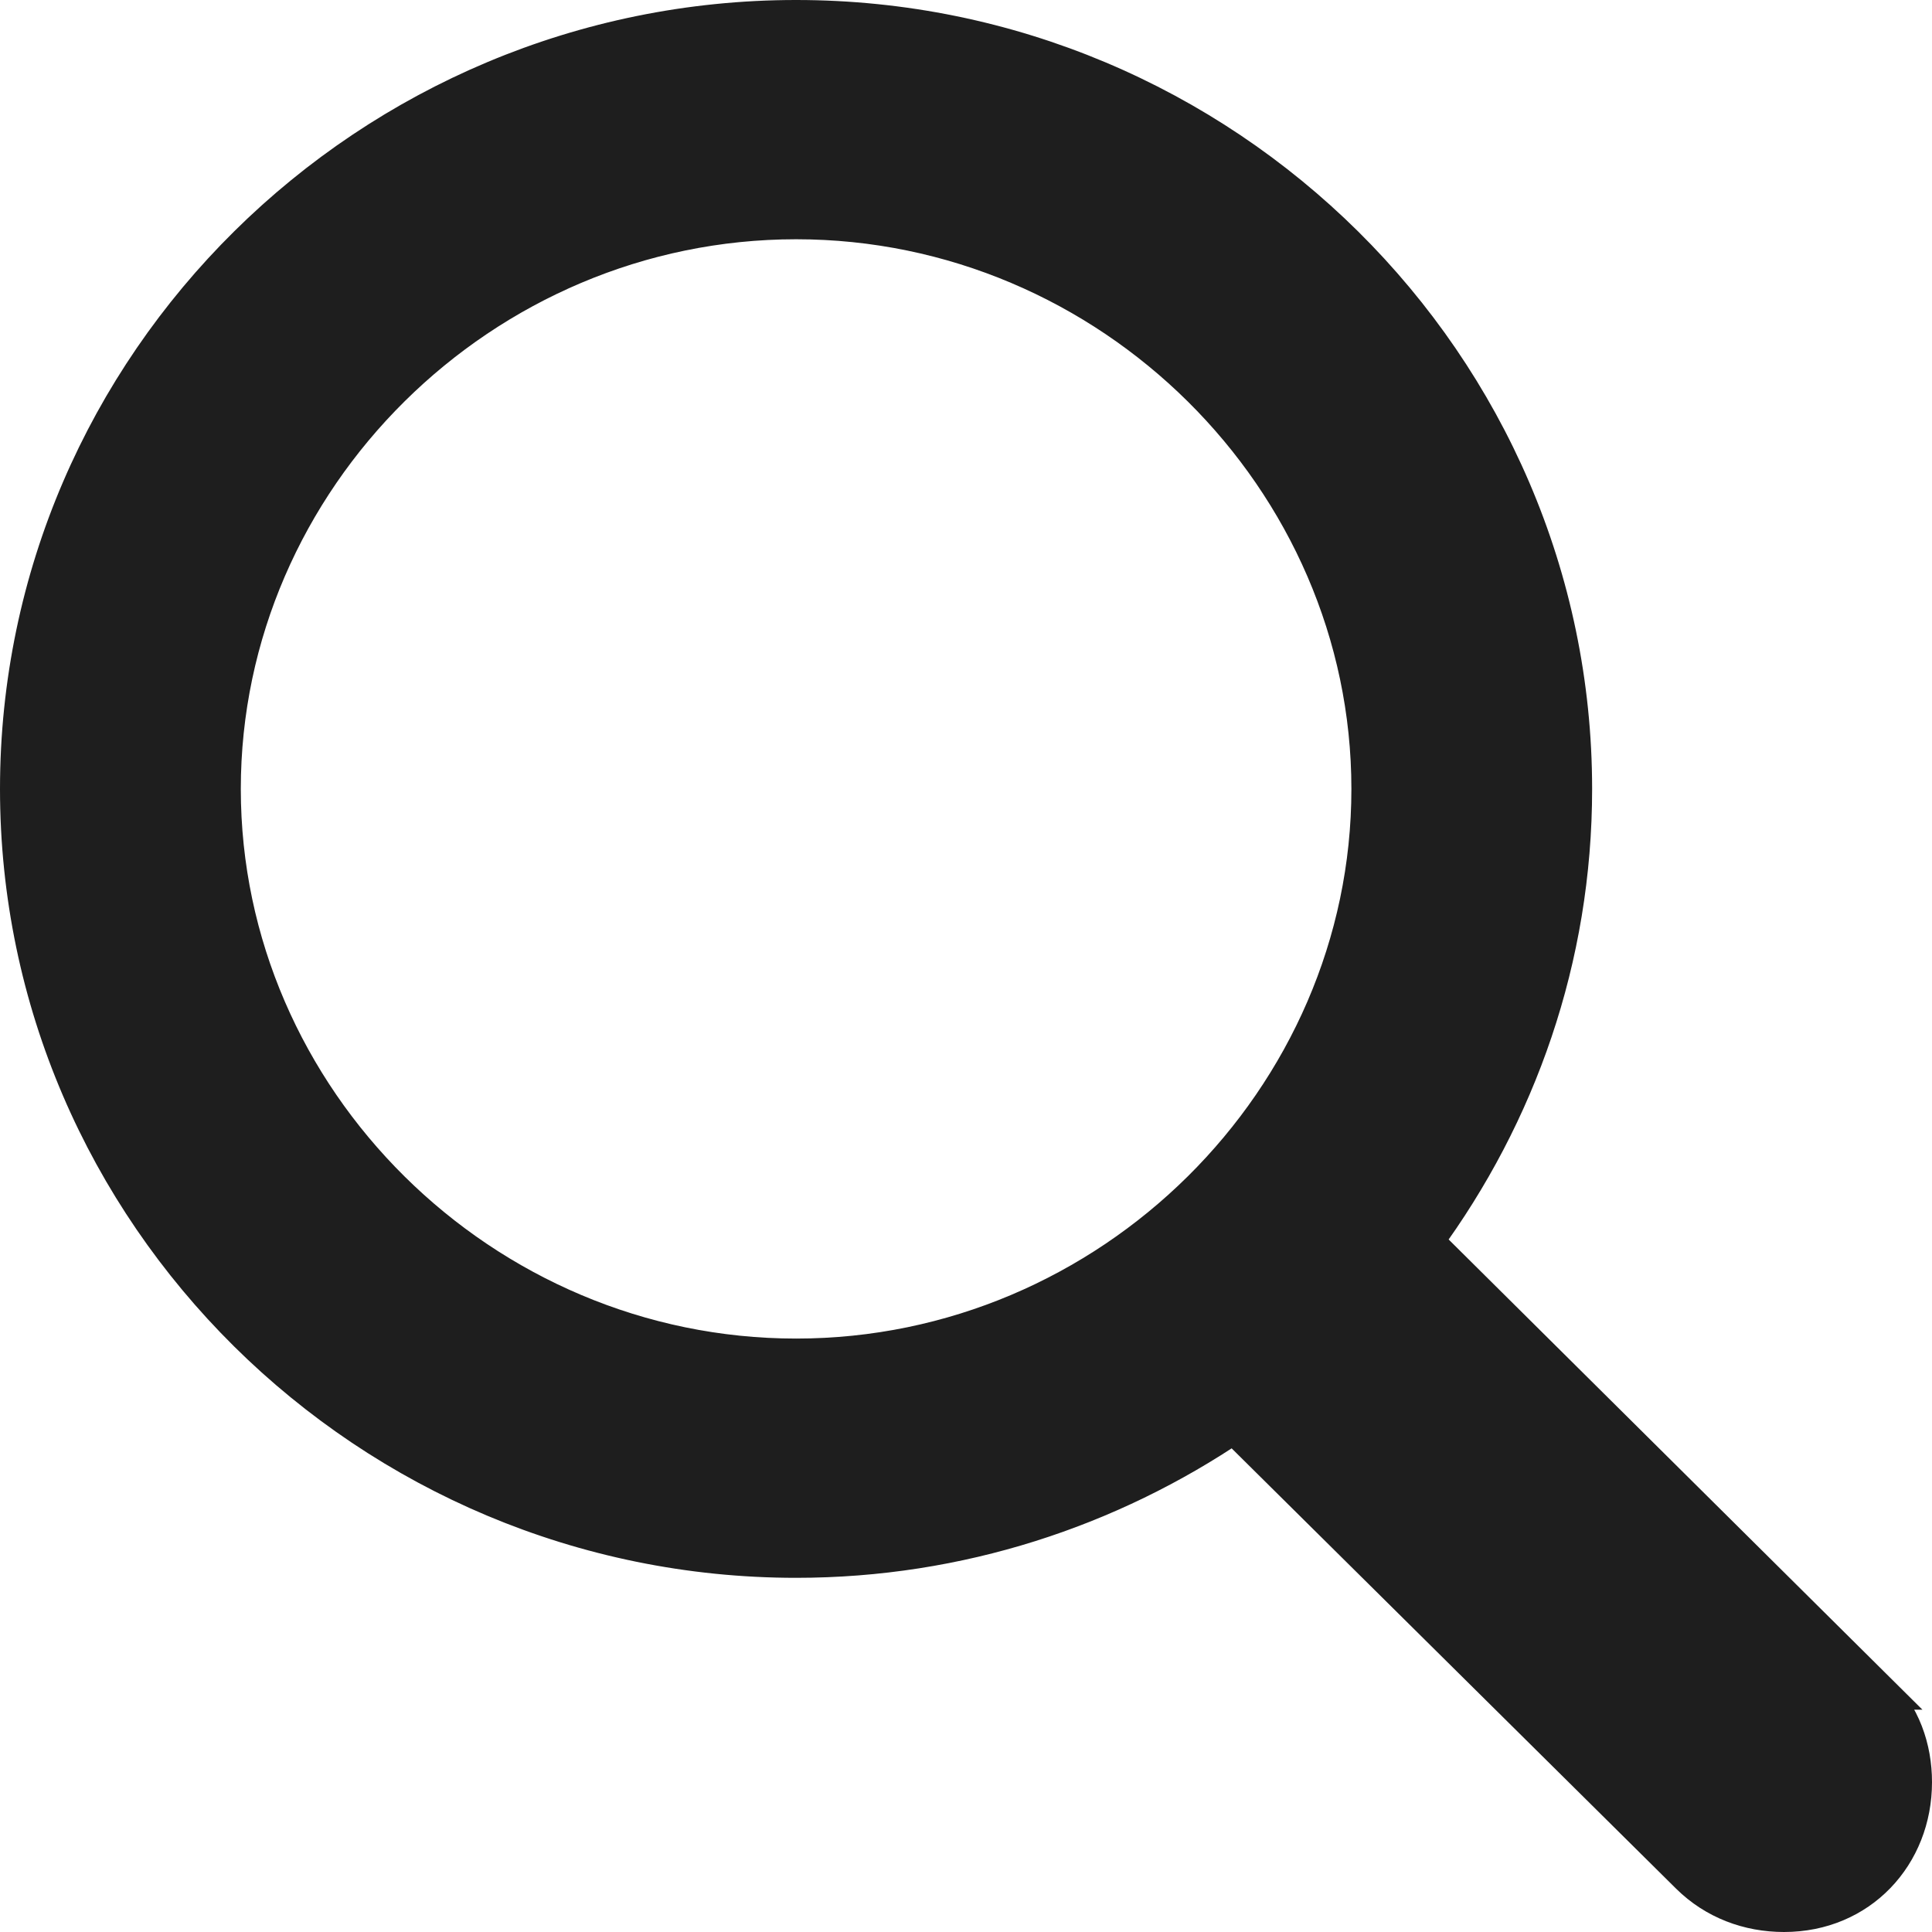
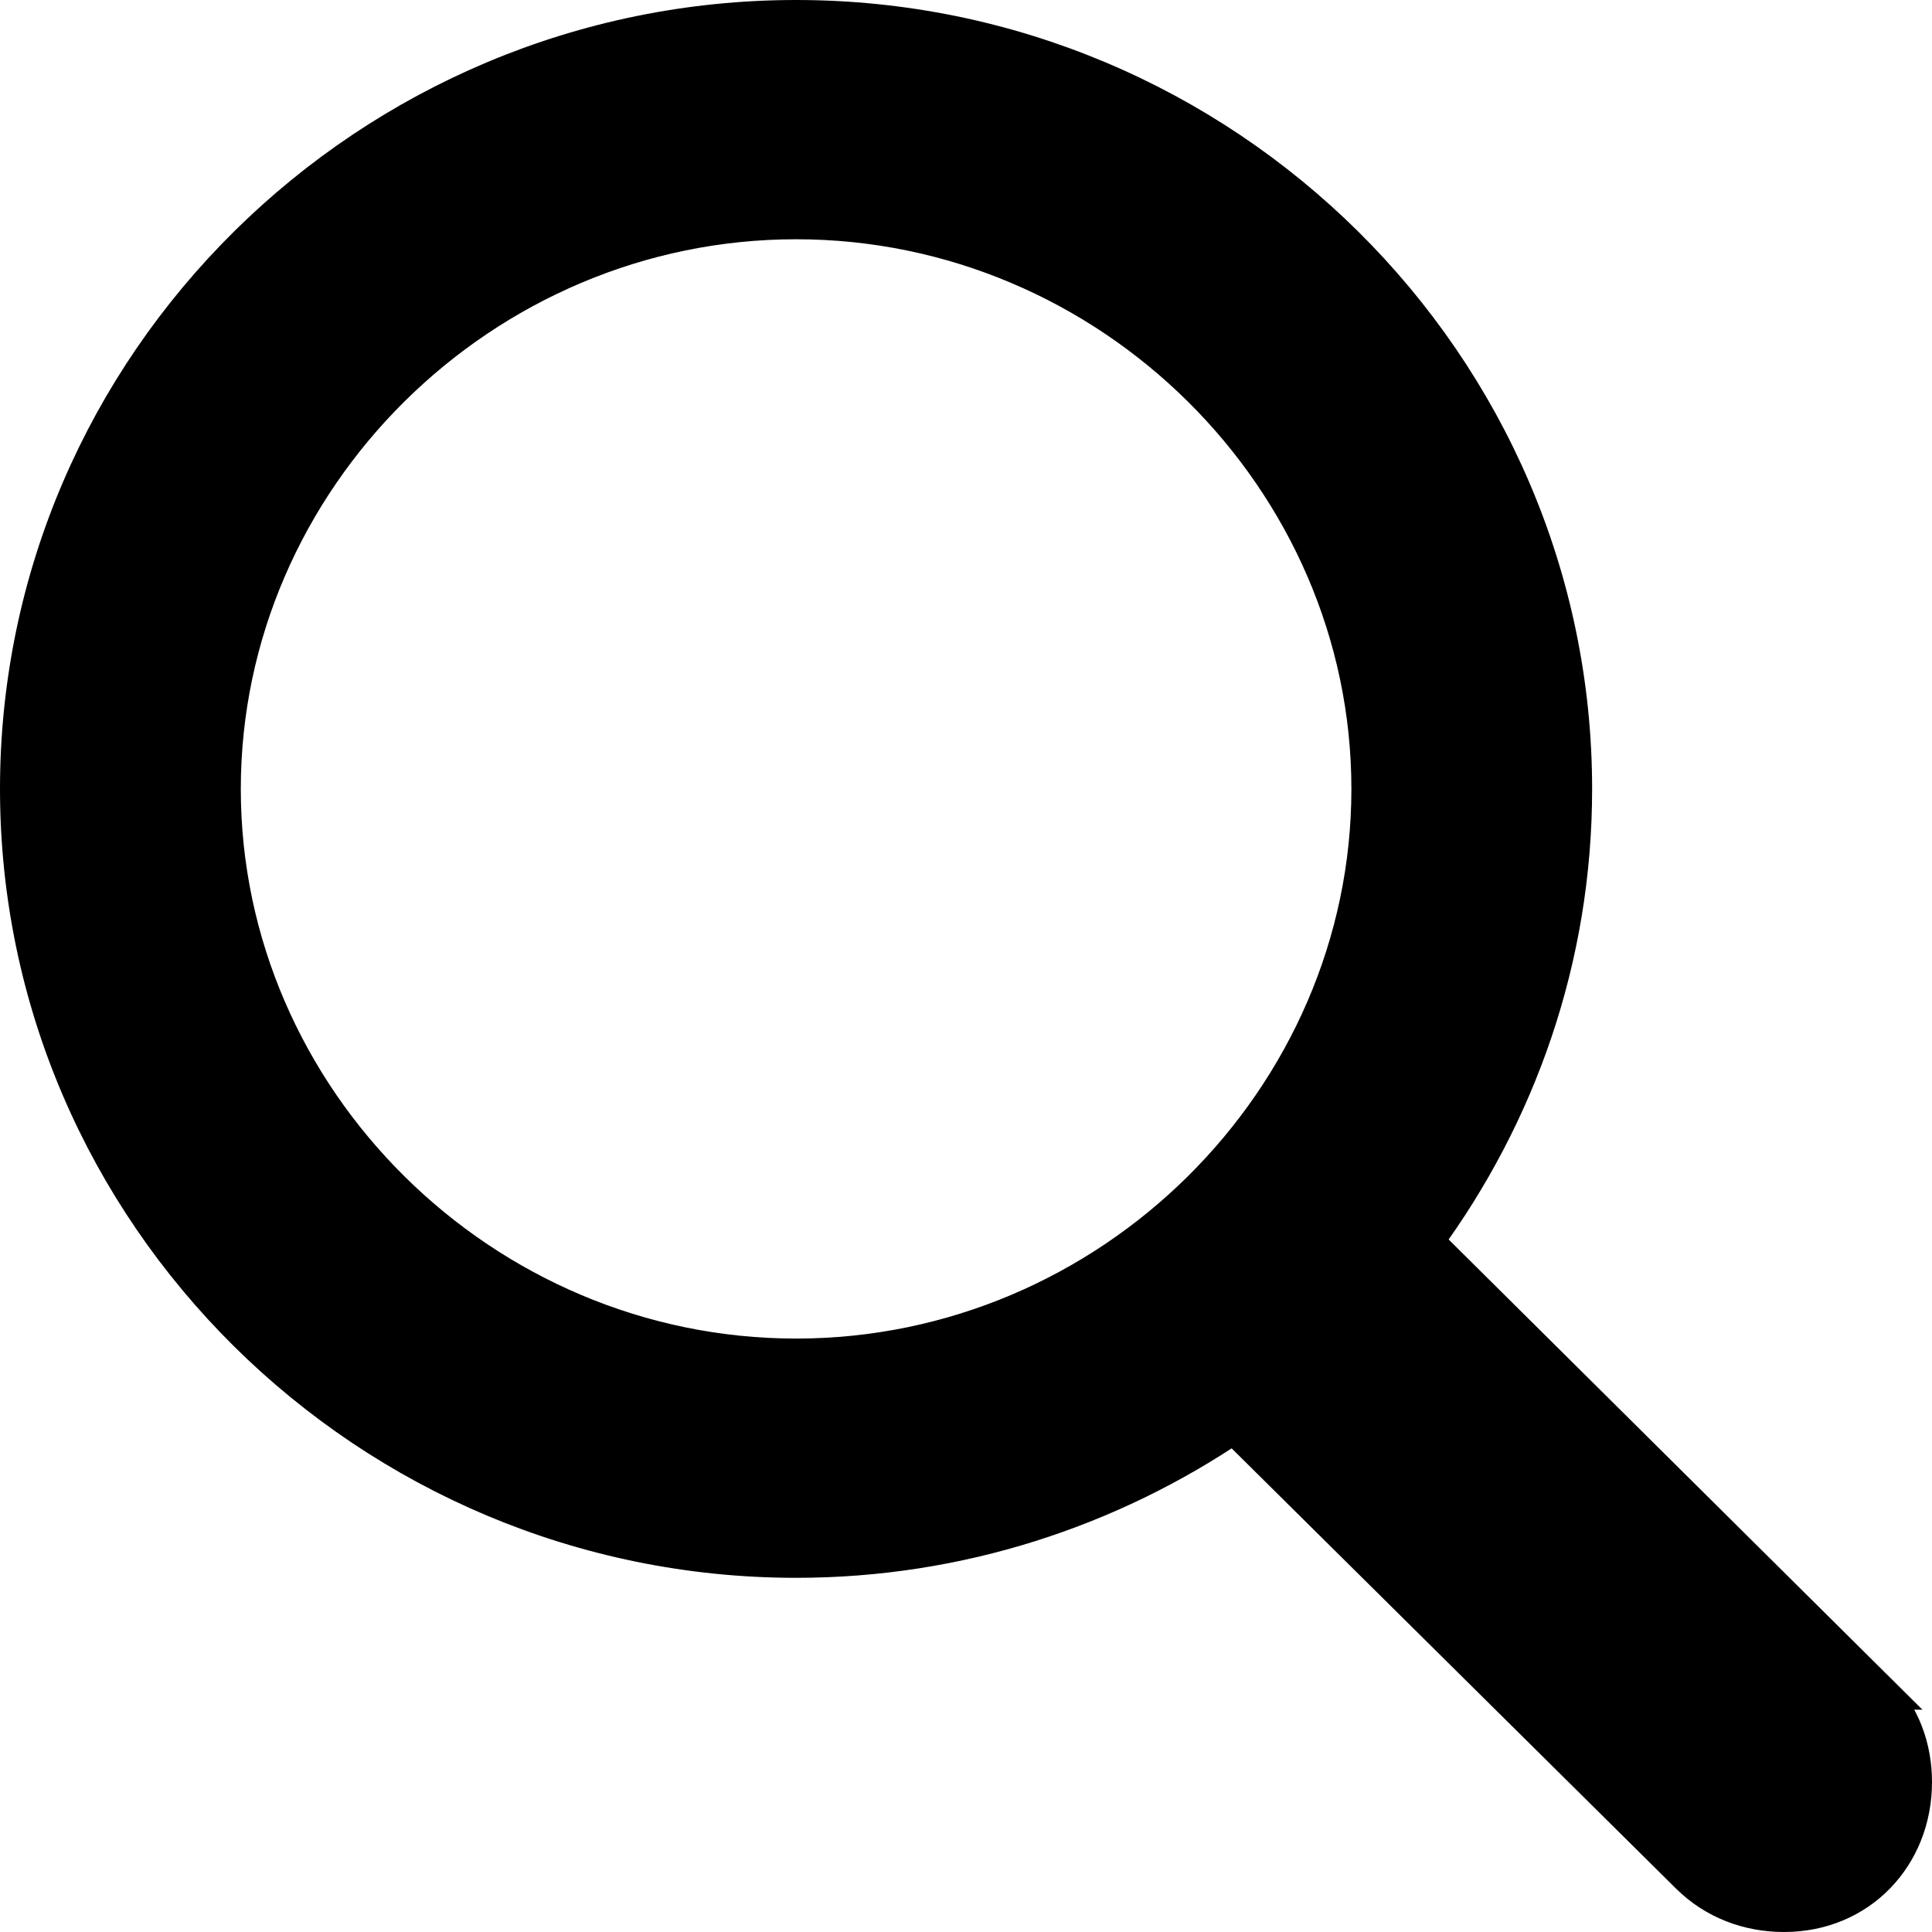
<svg xmlns="http://www.w3.org/2000/svg" width="25" height="25" viewBox="0 0 25 25" fill="none">
-   <path d="M10.302 0.25C15.829 0.25 20.352 4.728 20.352 10.209C20.352 12.398 19.631 14.416 18.418 16.066L24.269 21.873H24.268C24.604 22.194 24.75 22.628 24.75 23.061C24.75 23.998 24.059 24.75 23.085 24.75C22.63 24.75 22.195 24.589 21.864 24.261L15.969 18.421C14.356 19.514 12.409 20.167 10.302 20.167C4.775 20.167 0.25 15.69 0.25 10.209C0.25 4.715 4.788 0.25 10.302 0.25ZM10.302 2.846C6.232 2.846 2.866 6.183 2.866 10.209C2.866 14.235 6.232 17.571 10.302 17.571C14.372 17.571 17.737 14.235 17.737 10.209C17.737 6.183 14.372 2.846 10.302 2.846Z" fill="#1E1E1E" stroke="#1E1E1E" stroke-width="0.5" />
+   <path d="M10.302 0.25C15.829 0.25 20.352 4.728 20.352 10.209C20.352 12.398 19.631 14.416 18.418 16.066L24.269 21.873H24.268C24.604 22.194 24.75 22.628 24.75 23.061C24.75 23.998 24.059 24.75 23.085 24.75C22.63 24.75 22.195 24.589 21.864 24.261L15.969 18.421C14.356 19.514 12.409 20.167 10.302 20.167C4.775 20.167 0.25 15.69 0.25 10.209C0.25 4.715 4.788 0.25 10.302 0.25ZM10.302 2.846C6.232 2.846 2.866 6.183 2.866 10.209C2.866 14.235 6.232 17.571 10.302 17.571C14.372 17.571 17.737 14.235 17.737 10.209C17.737 6.183 14.372 2.846 10.302 2.846Z" fill="currentColor" stroke="currentColor" stroke-width="0.5" />
</svg>
